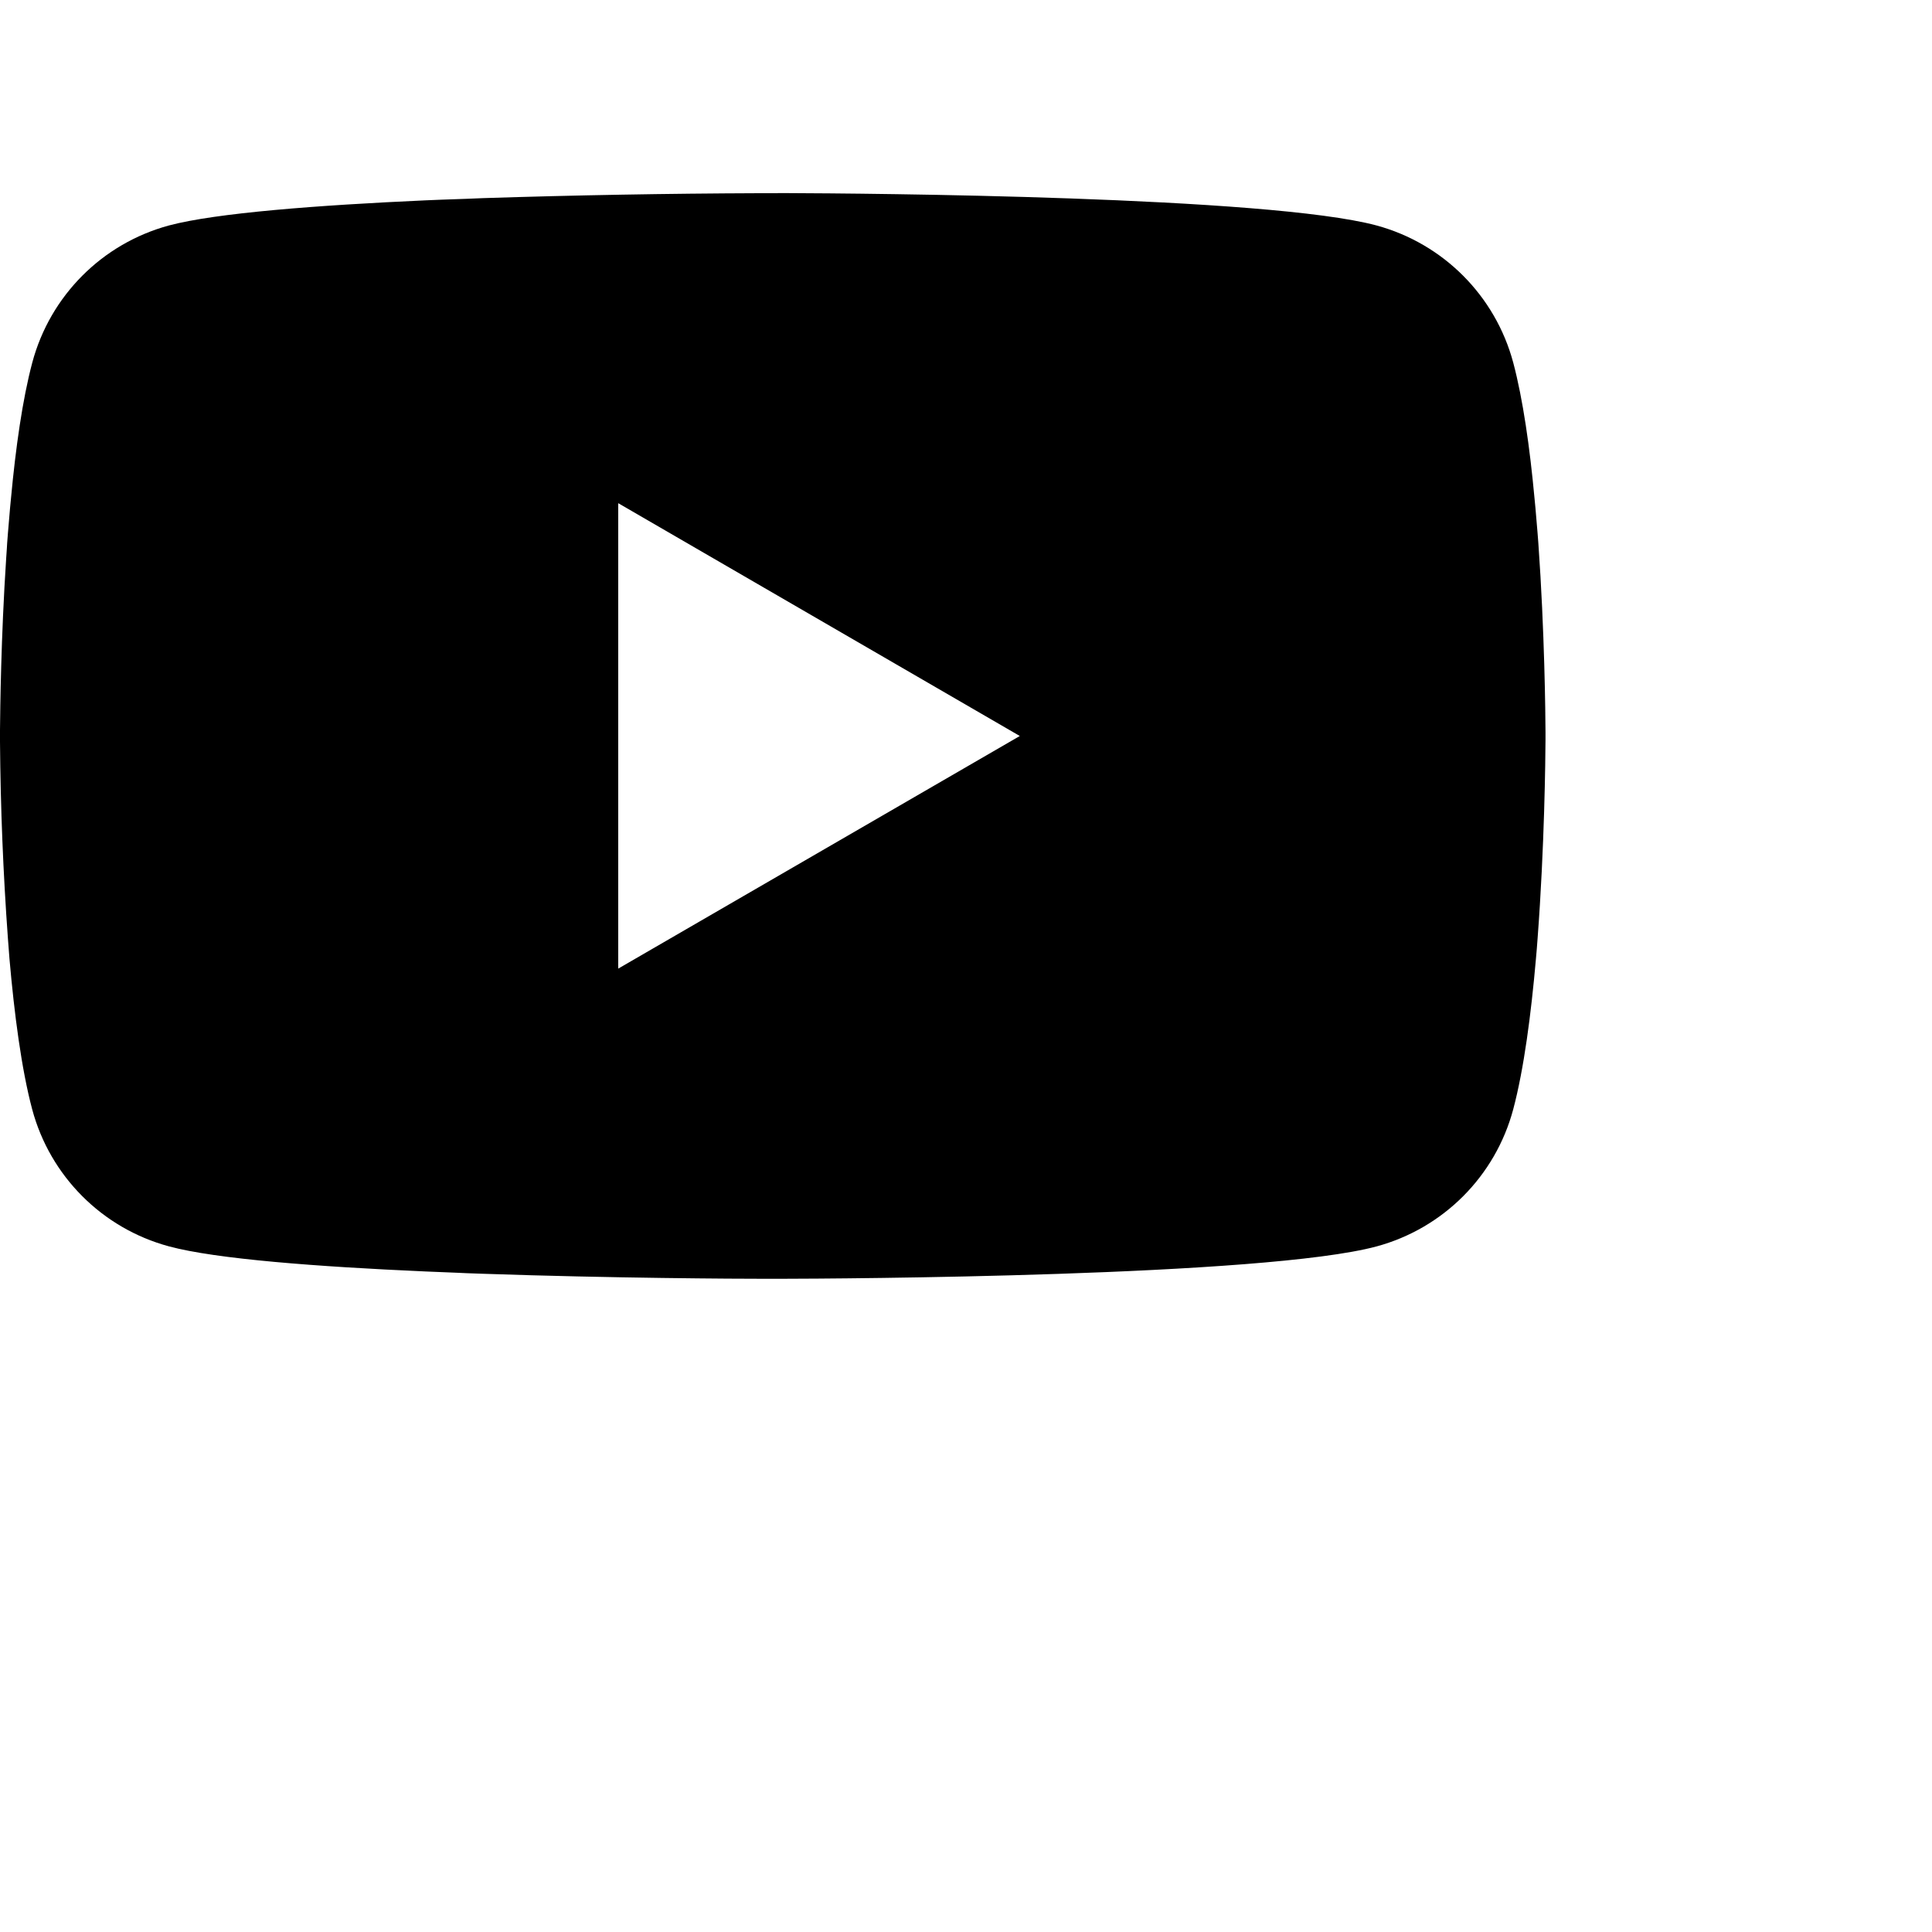
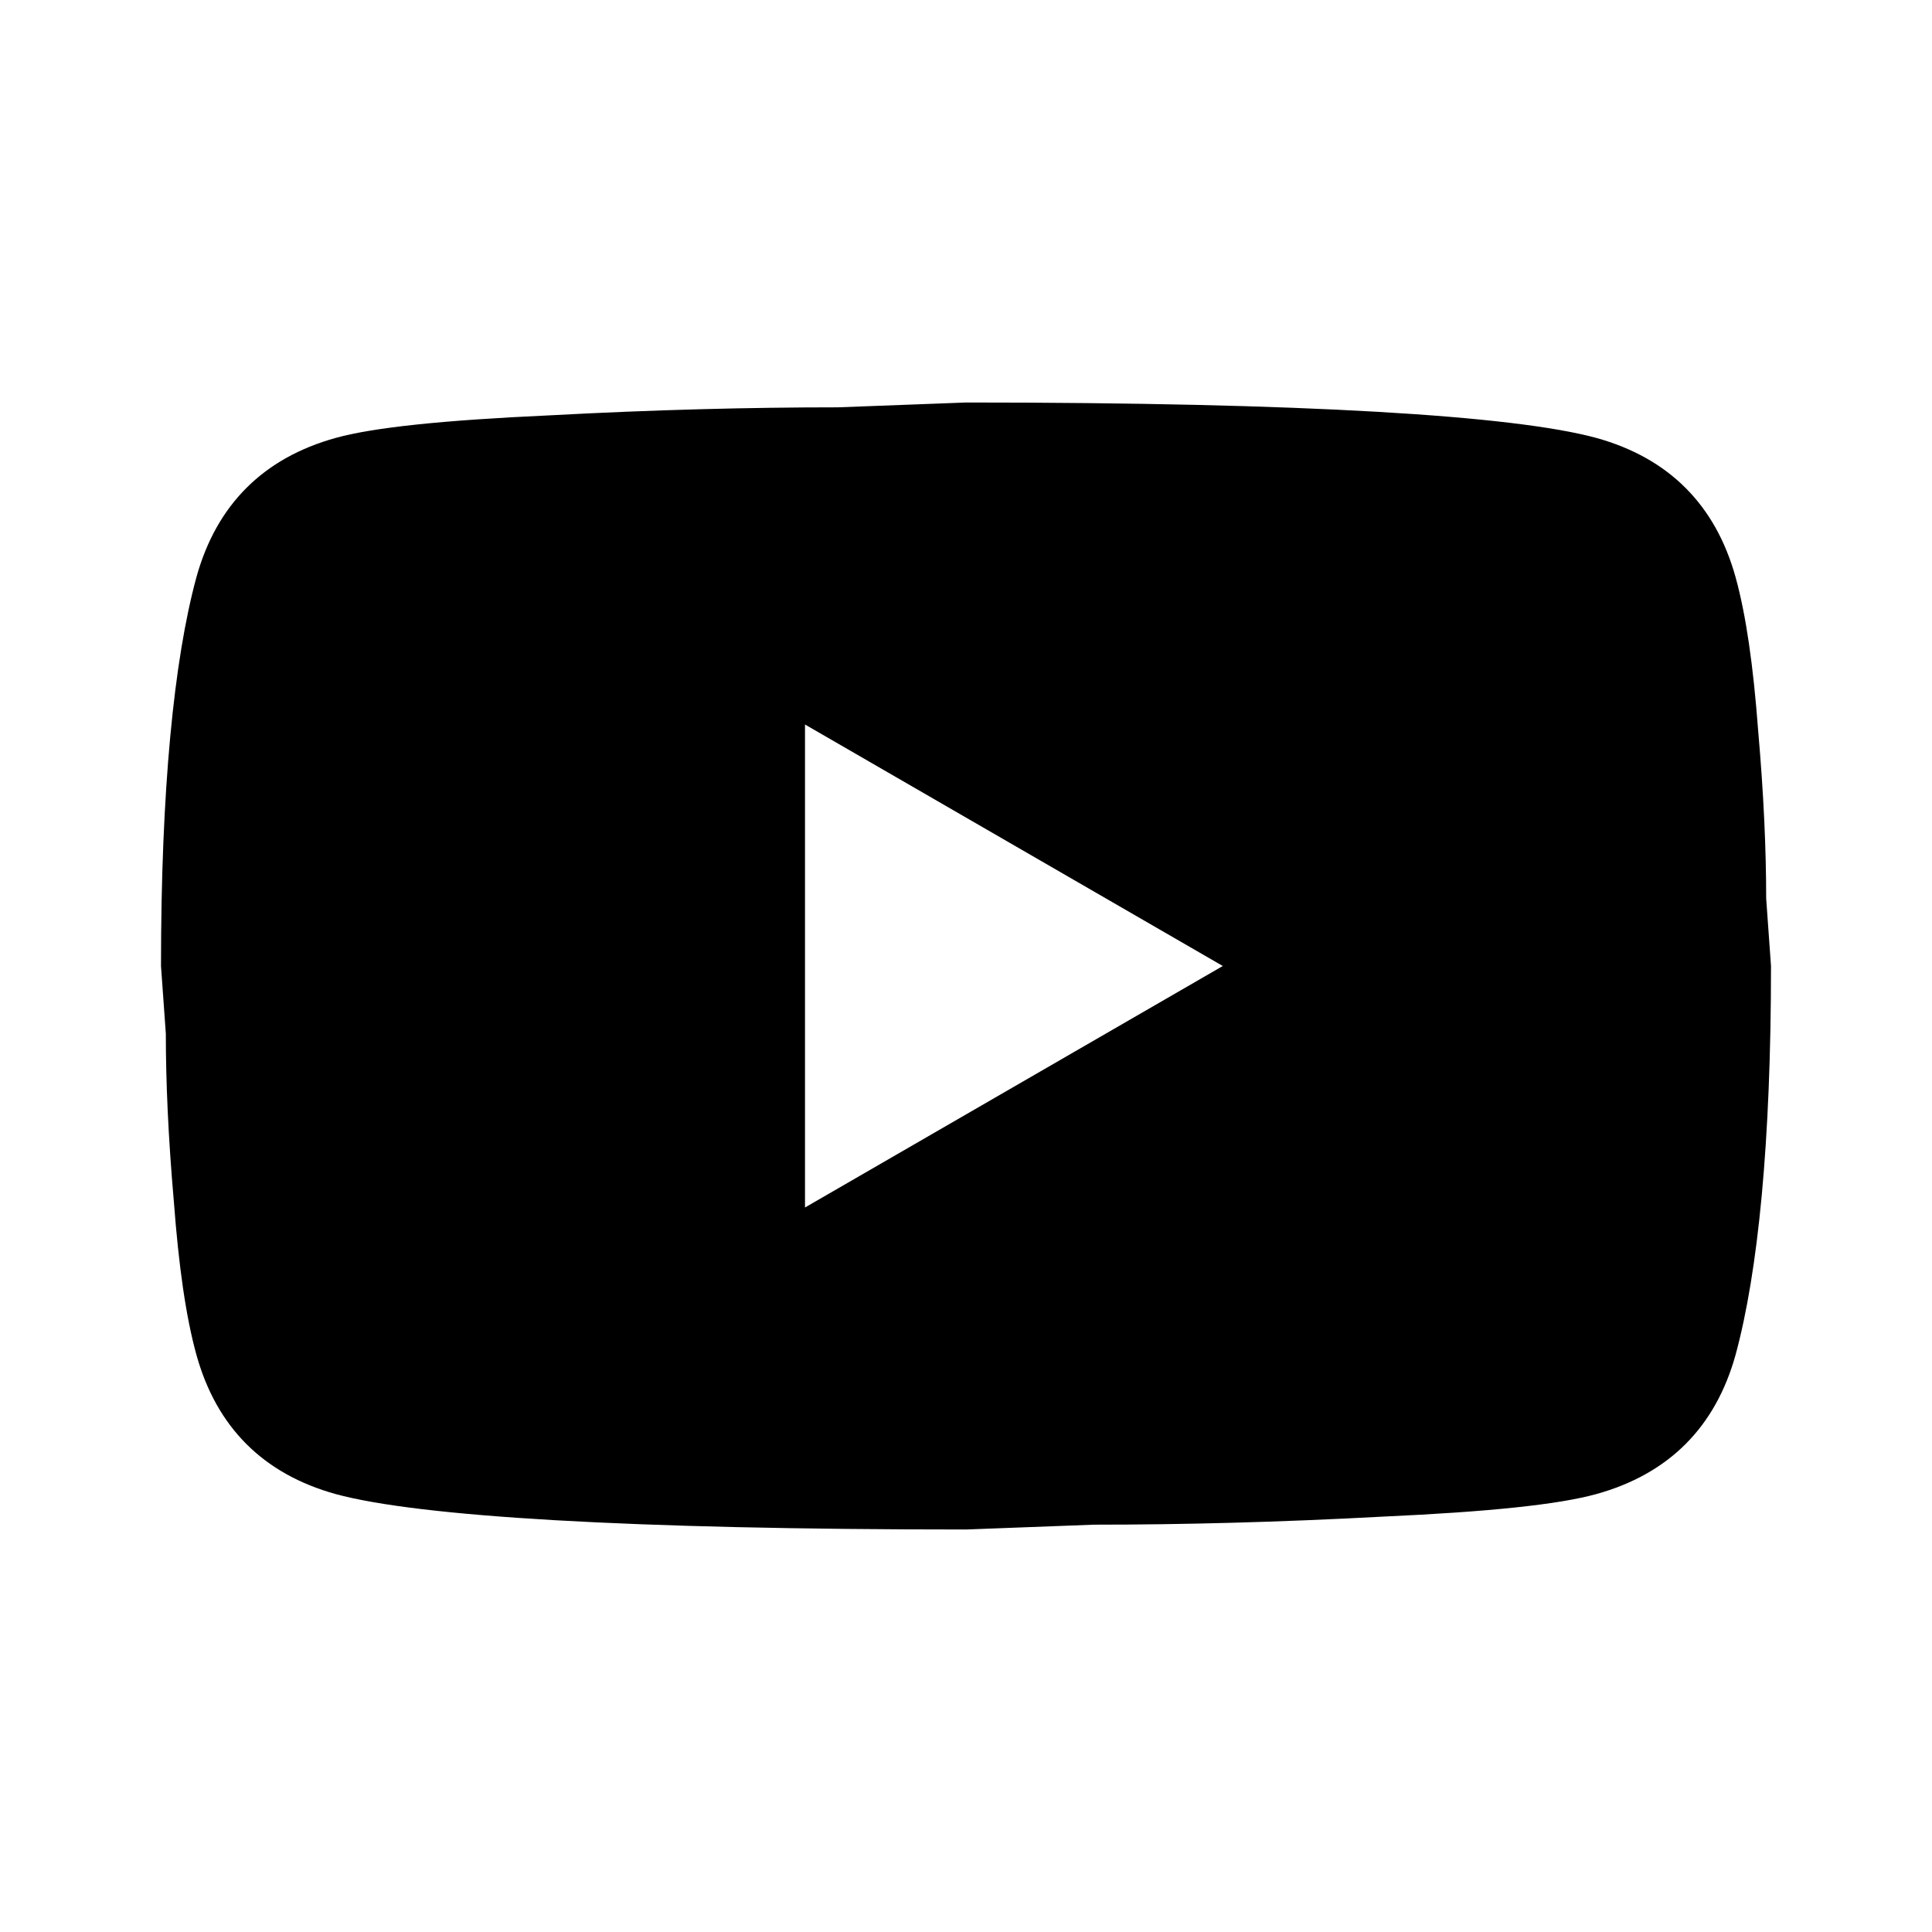
- <svg xmlns="http://www.w3.org/2000/svg" viewBox="0 0 20 20" fill="currentColor" class="bi bi-youtube">
-   <path d="M8.051 1.999h.089c.822.003 4.987.033 6.11.335a2.01 2.01 0 0 1 1.415 1.42c.101.38.172.883.22 1.402l.01.104.022.26.008.104c.065.914.073 1.77.074 1.957v.075c-.001.194-.01 1.108-.082 2.06l-.008.105-.009.104c-.05.572-.124 1.14-.235 1.558a2.007 2.007 0 0 1-1.415 1.42c-1.16.312-5.569.334-6.18.335h-.142c-.309 0-1.587-.006-2.927-.052l-.17-.006-.087-.004-.171-.007-.171-.007c-1.11-.049-2.167-.128-2.654-.26a2.007 2.007 0 0 1-1.415-1.419c-.111-.417-.185-.986-.235-1.558L.09 9.82l-.008-.104A31.4 31.4 0 0 1 0 7.68v-.123c.002-.215.01-.958.064-1.778l.007-.103.003-.052.008-.104.022-.26.01-.104c.048-.519.119-1.023.22-1.402a2.007 2.007 0 0 1 1.415-1.42c.487-.13 1.544-.21 2.654-.26l.17-.007.172-.006.086-.003.171-.007A99.788 99.788 0 0 1 7.858 2h.193zM6.4 5.209v4.818l4.157-2.408L6.4 5.209z" />
+ <svg xmlns="http://www.w3.org/2000/svg" viewBox="0 0 24 24">
+   <path fill="currentColor" d="m10 15l5.19-3L10 9v6m11.56-7.83c.13.47.22 1.1.28 1.9c.07.8.1 1.49.1 2.09L22 12c0 2.19-.16 3.8-.44 4.83c-.25.9-.83 1.48-1.73 1.73c-.47.13-1.33.22-2.65.28c-1.3.07-2.49.1-3.59.1L12 19c-4.19 0-6.8-.16-7.83-.44c-.9-.25-1.48-.83-1.73-1.73c-.13-.47-.22-1.1-.28-1.9c-.07-.8-.1-1.49-.1-2.09L2 12c0-2.19.16-3.8.44-4.83c.25-.9.83-1.48 1.73-1.73c.47-.13 1.33-.22 2.65-.28c1.3-.07 2.49-.1 3.59-.1L12 5c4.19 0 6.8.16 7.83.44c.9.25 1.48.83 1.73 1.73Z" />
</svg>
